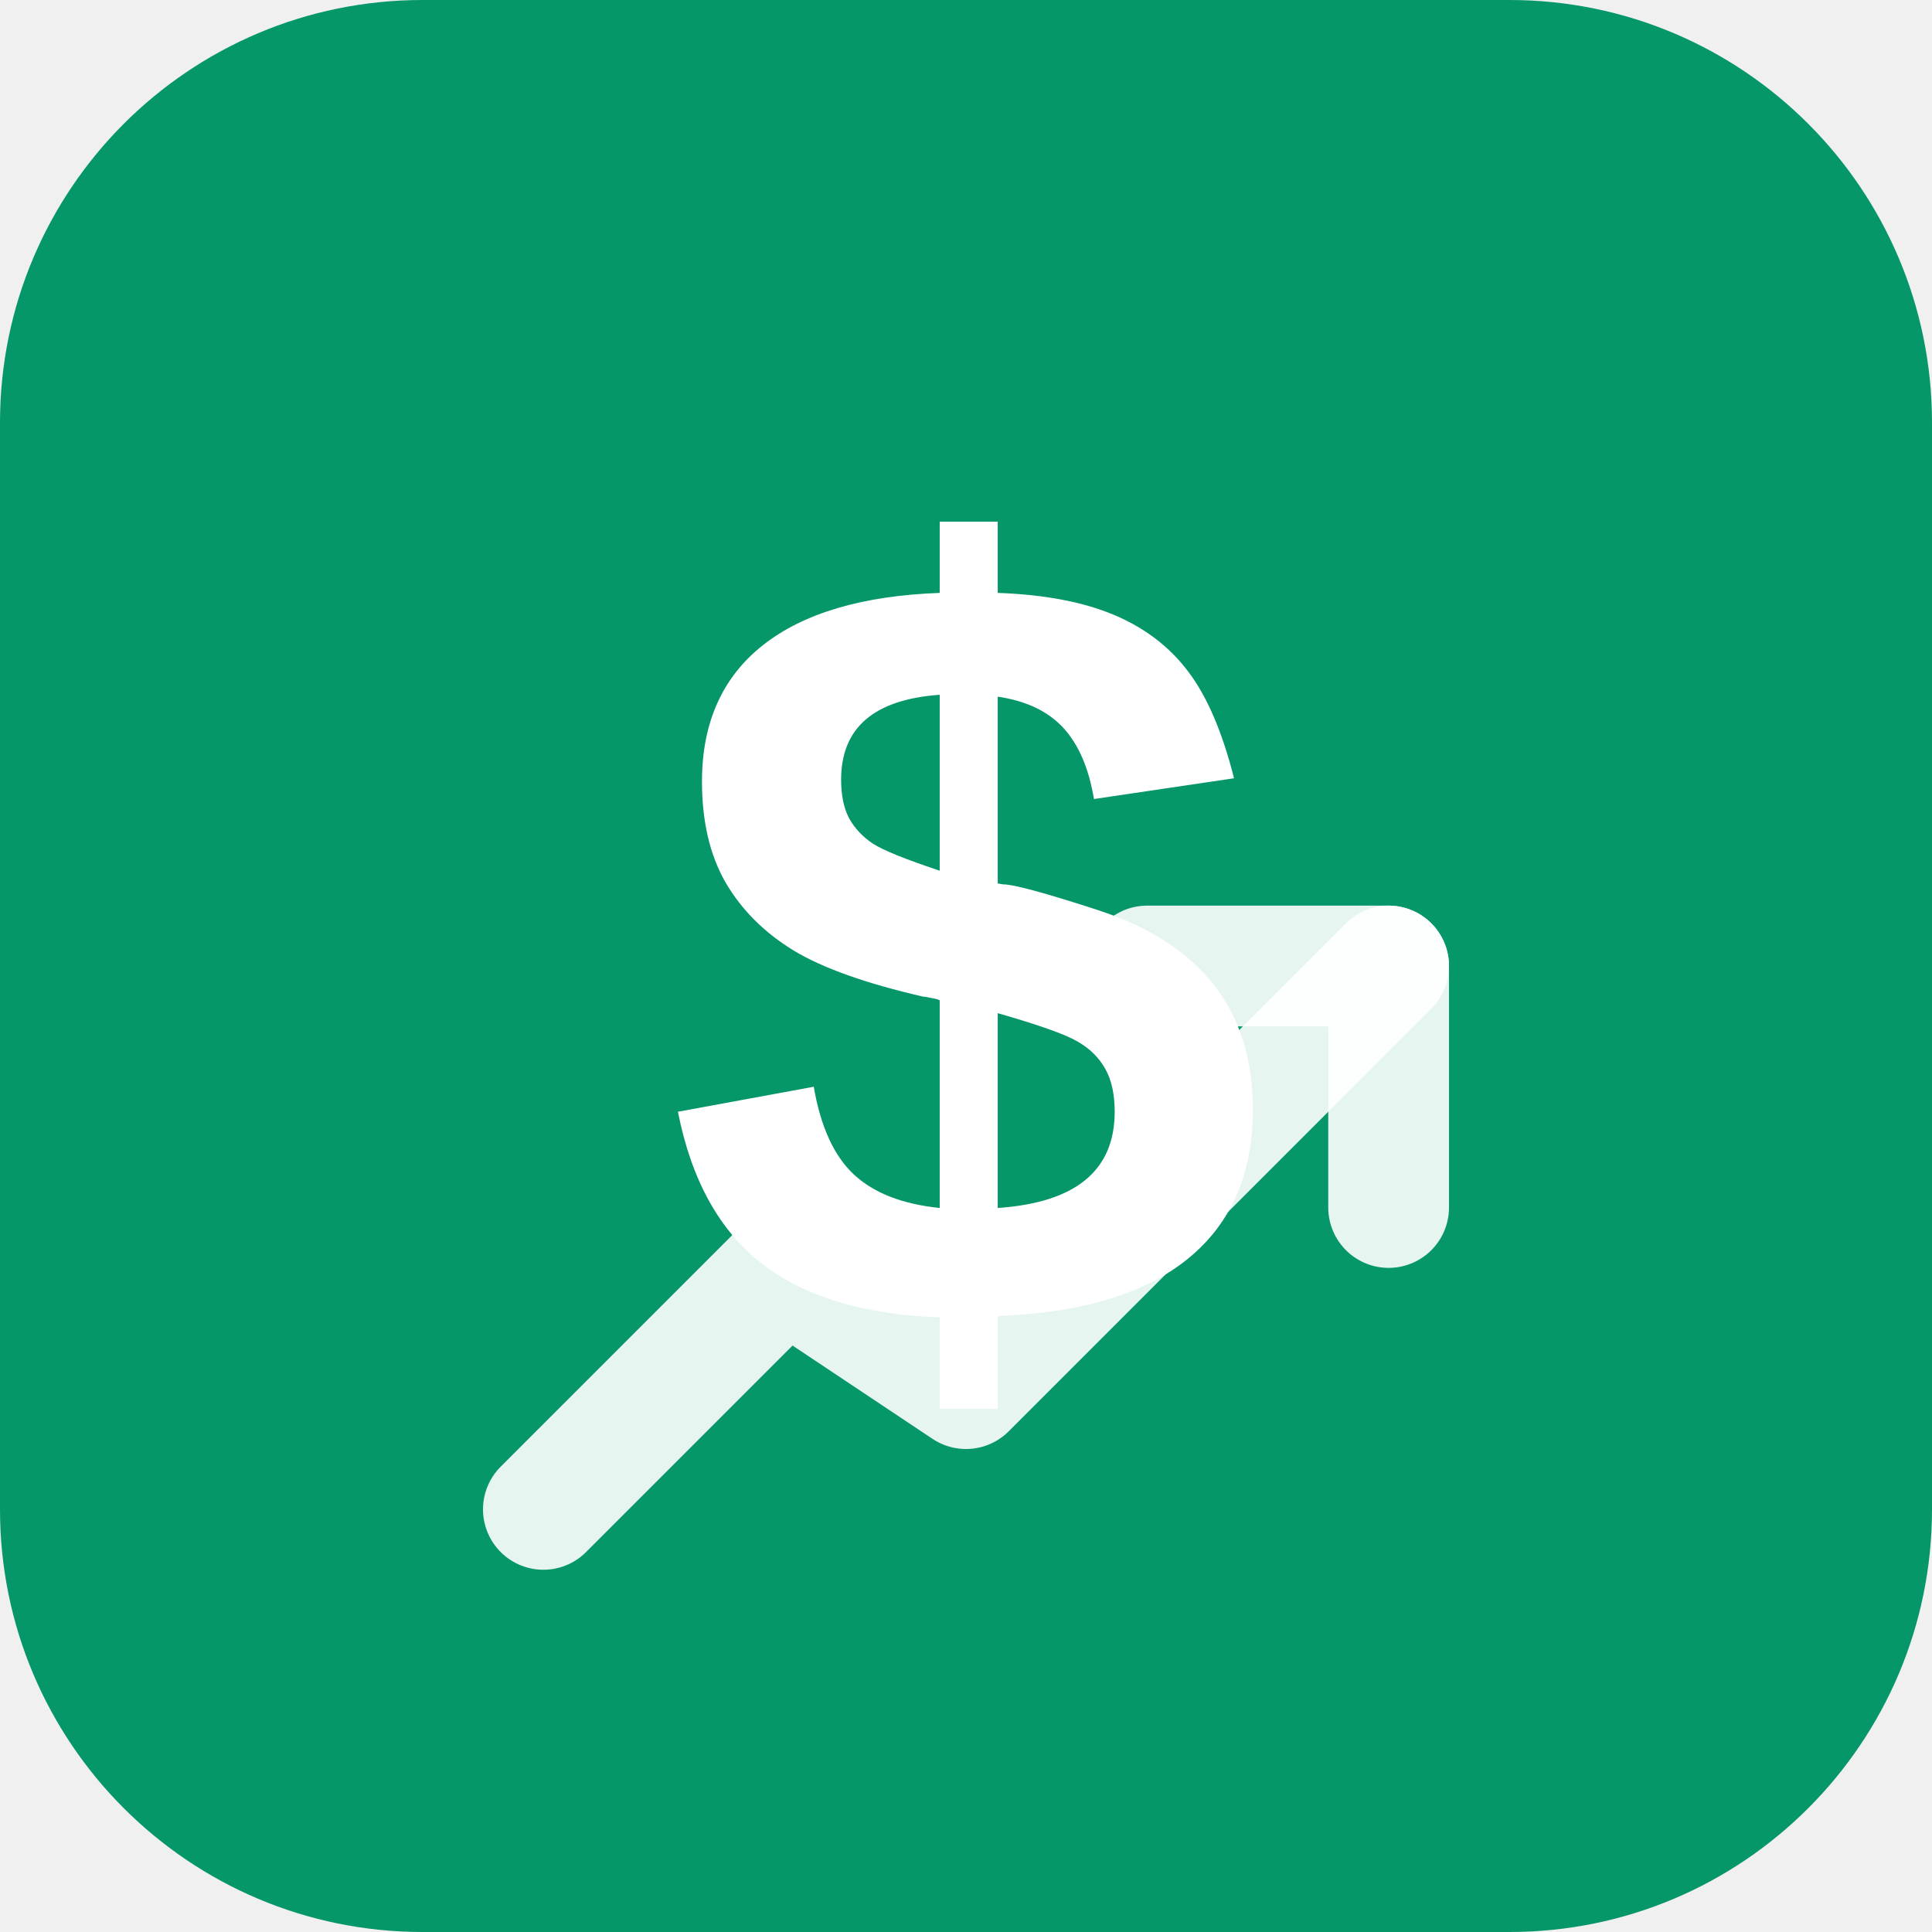
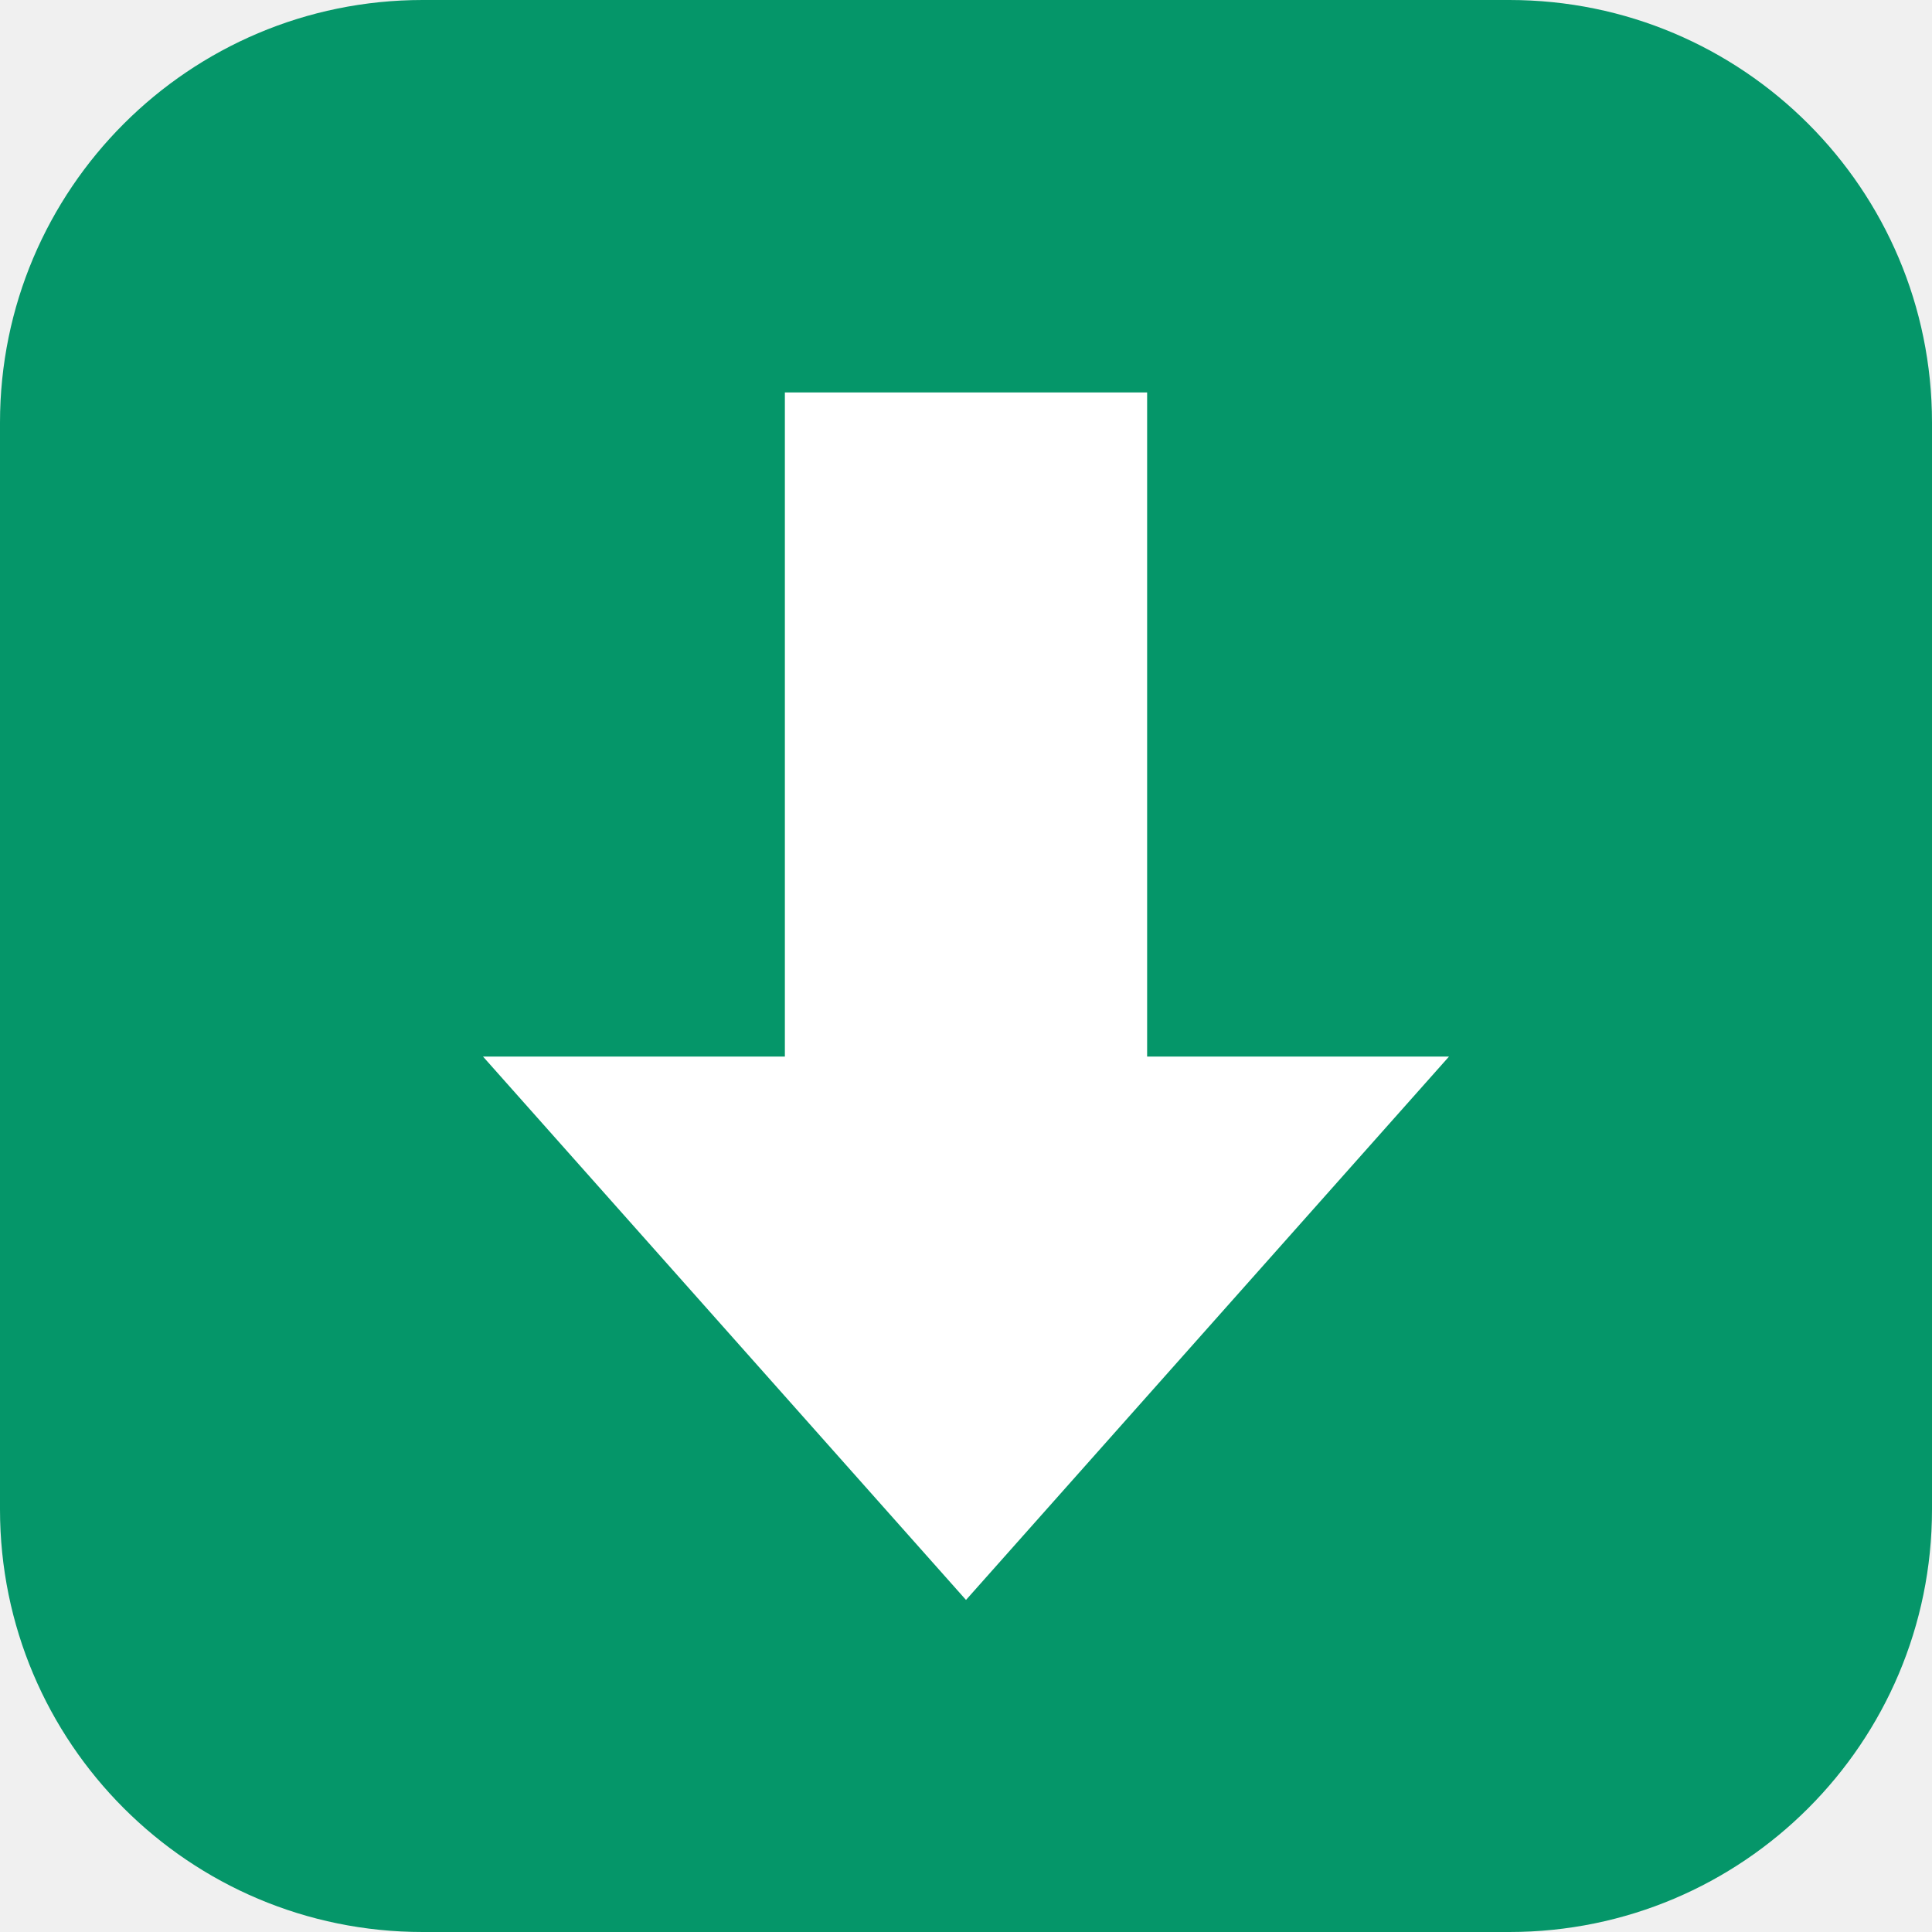
<svg xmlns="http://www.w3.org/2000/svg" viewBox="0 0 64 64">
  <rect width="64" height="64" rx="14" fill="#059669" />
-   <text x="32" y="44" font-family="Arial, Helvetica, sans-serif" font-size="36" font-weight="bold" fill="#ffffff" text-anchor="middle">$</text>
-   <path d="M18 50 L26 42 L32 46 L46 32" stroke="#ffffff" stroke-width="4" fill="none" stroke-linecap="round" stroke-linejoin="round" opacity="0.9" />
-   <path d="M38 32 L46 32 L46 40" stroke="#ffffff" stroke-width="4" fill="none" stroke-linecap="round" stroke-linejoin="round" opacity="0.9" />
+   <rect x="26" y="13" width="12" height="24" fill="#ffffff" />
+   <polygon points="16,35 48,35 32,53" fill="#ffffff" />
</svg>
